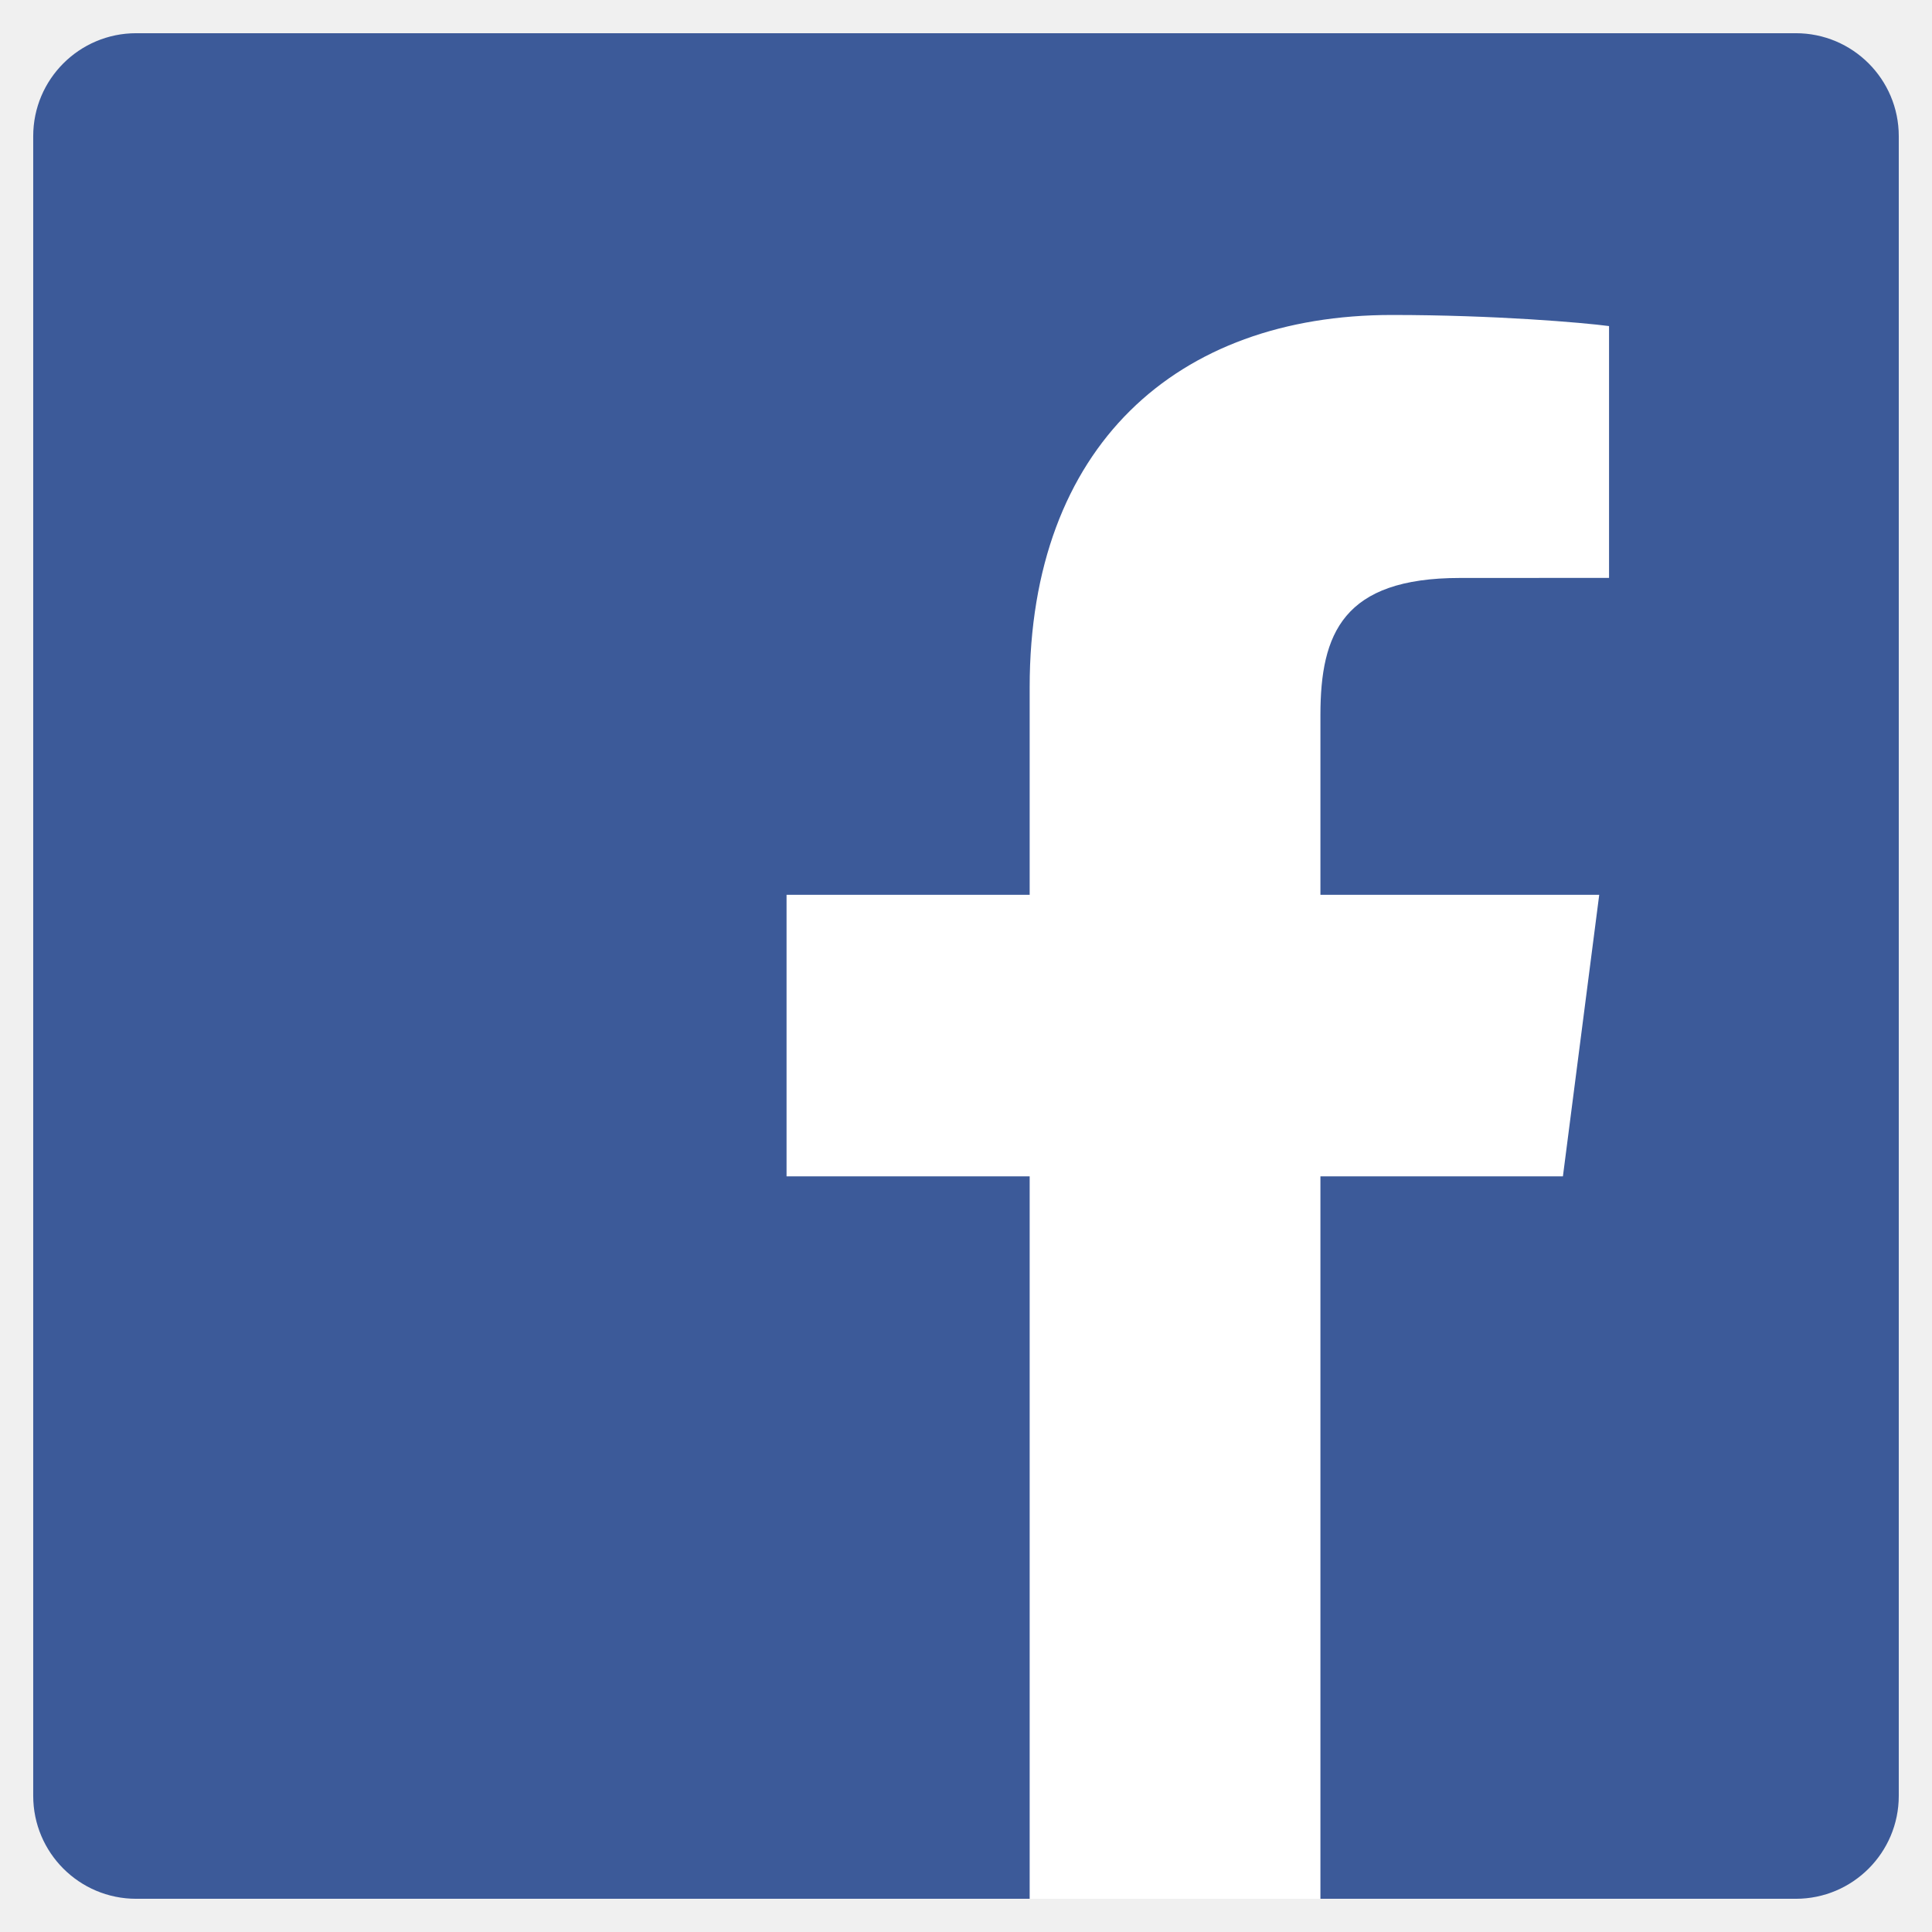
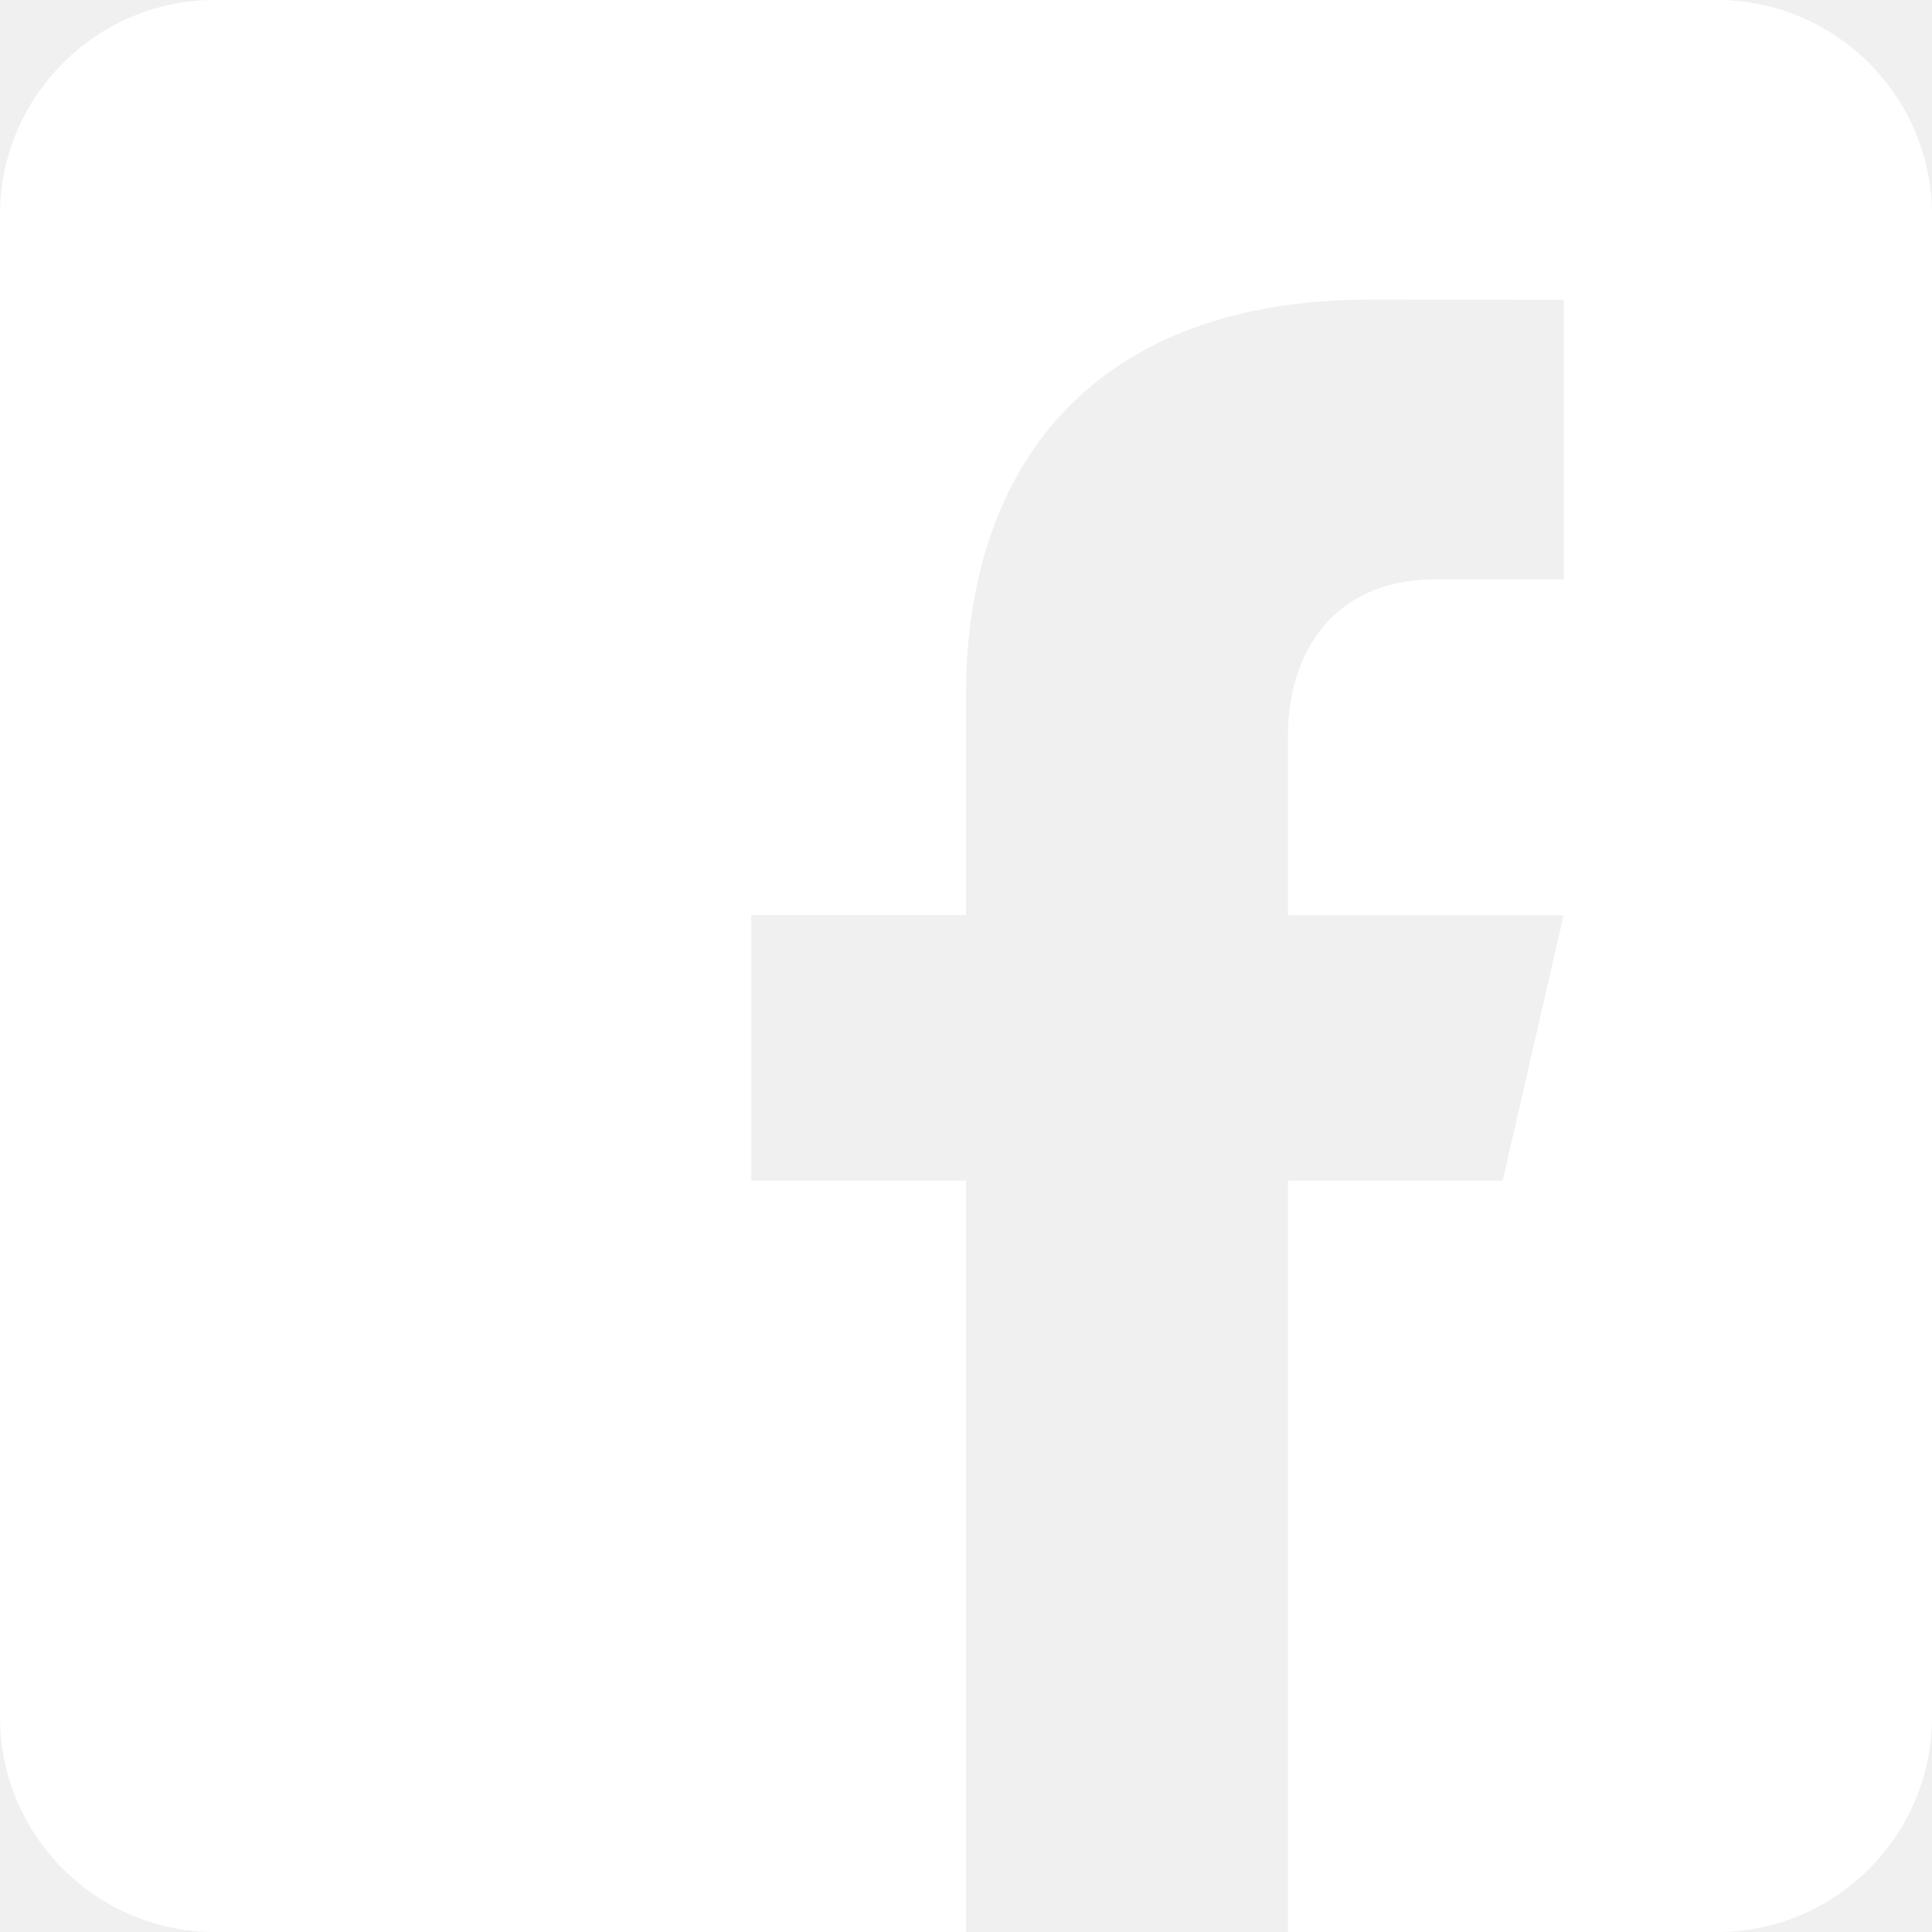
- <svg xmlns="http://www.w3.org/2000/svg" version="1.1" id="Layer_1" x="0px" y="0px" width="266.893px" height="266.895px" viewBox="0 0 266.893 266.895" enable-background="new 0 0 266.893 266.895" xml:space="preserve">
-   <path id="Blue_1_" fill="#3C5A99" d="M248.082,262.307c7.854,0,14.223-6.369,14.223-14.225V18.812  c0-7.857-6.368-14.224-14.223-14.224H18.812c-7.857,0-14.224,6.367-14.224,14.224v229.27c0,7.855,6.366,14.225,14.224,14.225  H248.082z" />
-   <path id="f" fill="#FFFFFF" d="M182.409,262.307v-99.803h33.499l5.016-38.895h-38.515V98.777c0-11.261,3.127-18.935,19.275-18.935  l20.596-0.009V45.045c-3.562-0.474-15.788-1.533-30.012-1.533c-29.695,0-50.025,18.126-50.025,51.413v28.684h-33.585v38.895h33.585  v99.803H182.409z" />
+ <svg xmlns="http://www.w3.org/2000/svg" width="87" height="87" viewBox="0 0 87 87" fill="none">
+   <path d="M77.333 0H9.667C4.35 0 0 4.35 0 9.667V77.333C0 82.655 4.35 87 9.667 87H43.5V53.167H33.833V41.204H43.5V31.296C43.5 20.837 49.358 13.49 61.702 13.49L70.417 13.499V26.09H64.631C59.827 26.09 58 29.696 58 33.041V41.209H70.412L67.667 53.167H58V87H77.333C82.65 87 87 82.655 87 77.333V9.667C87 4.35 82.65 0 77.333 0Z" fill="white" />
</svg>
